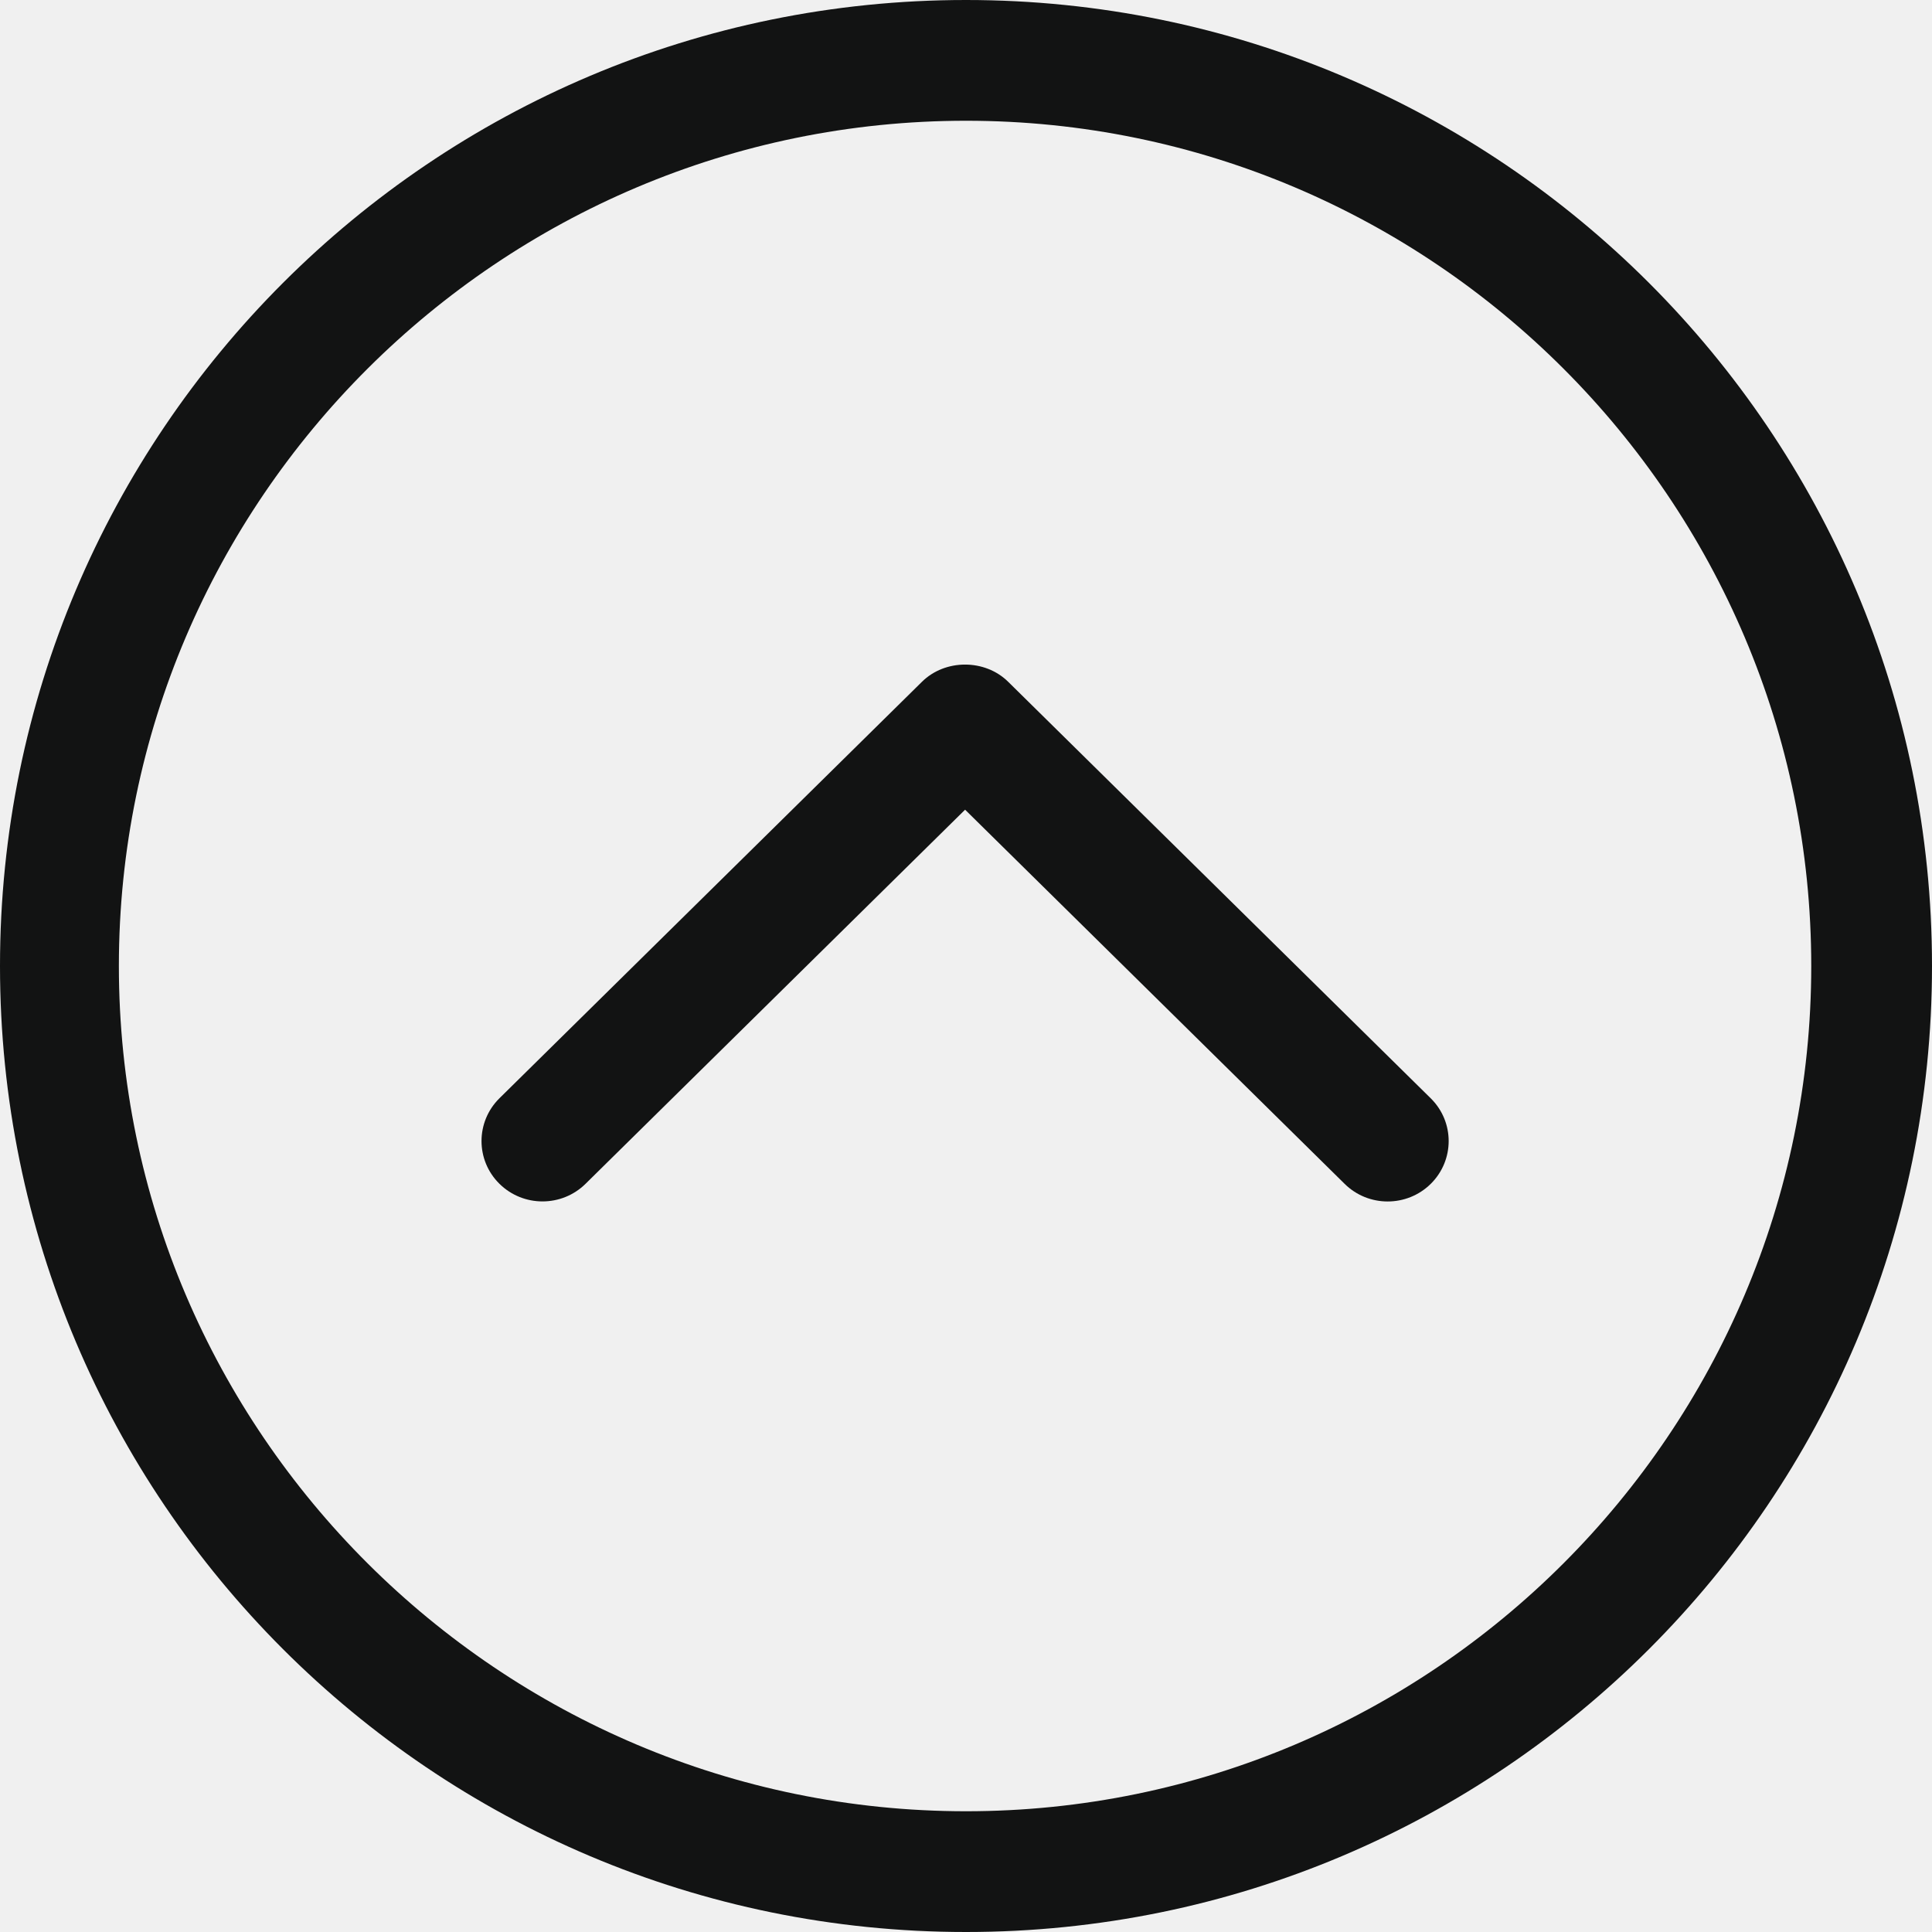
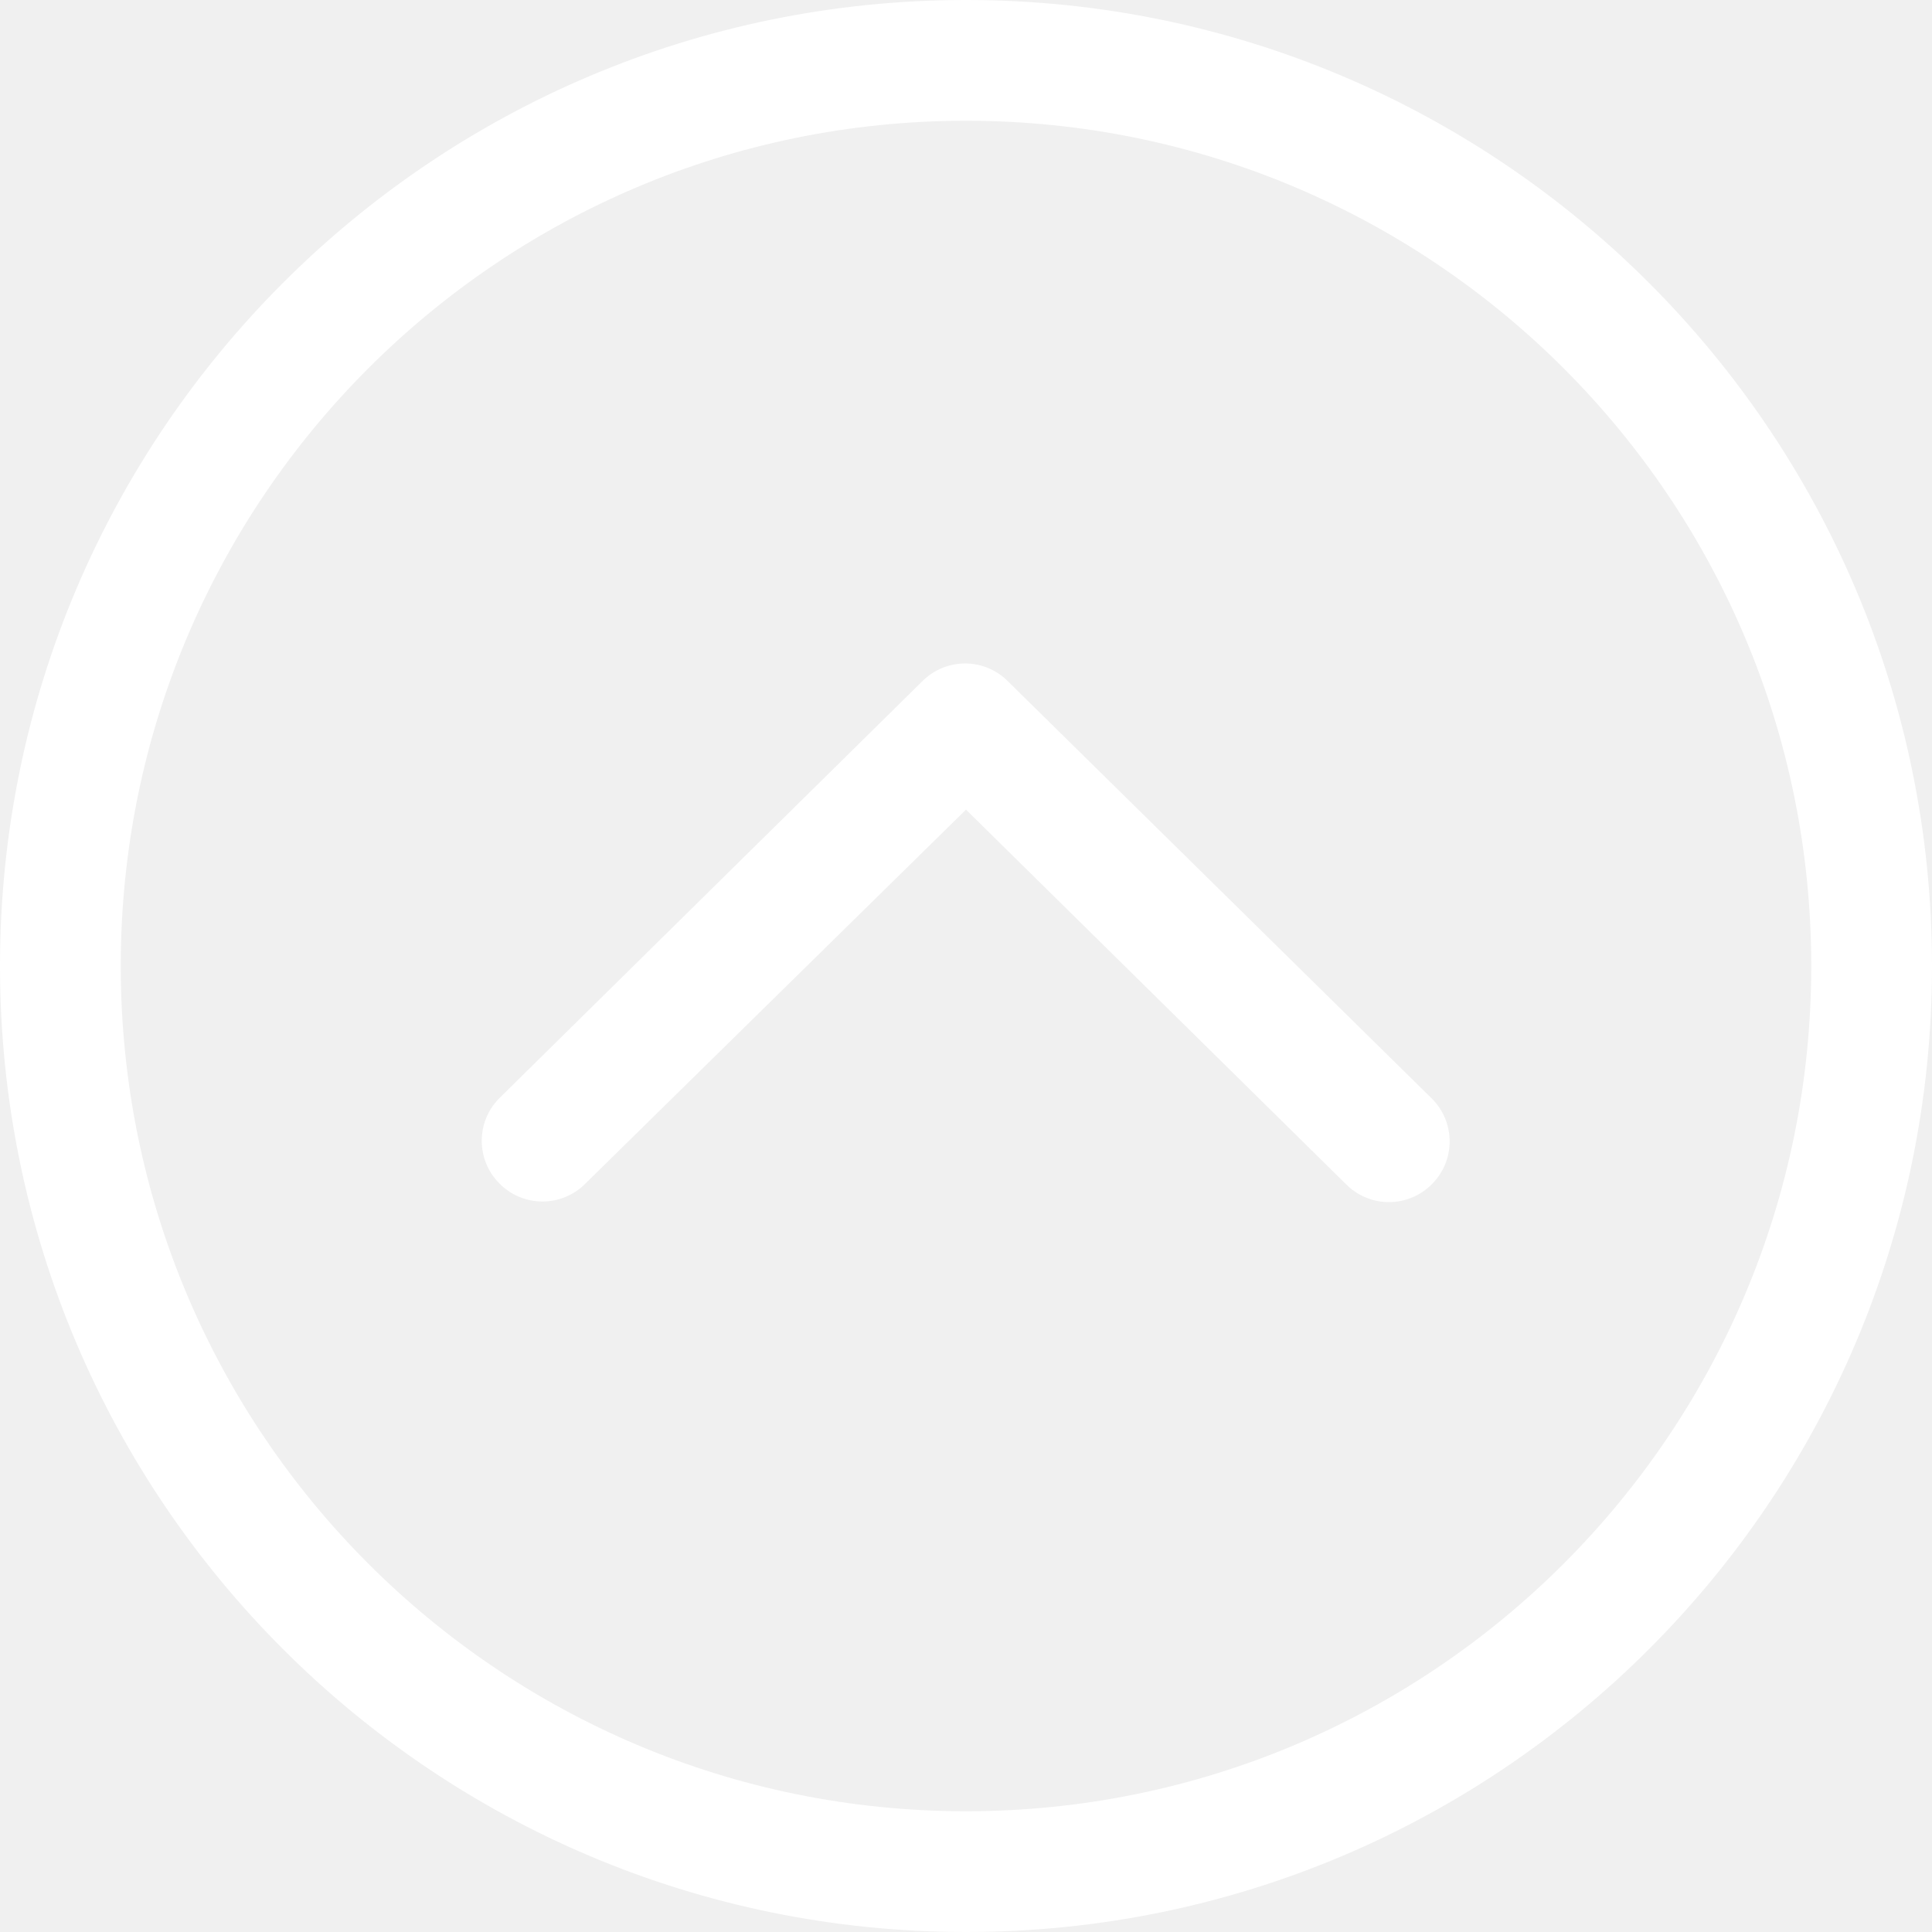
- <svg xmlns="http://www.w3.org/2000/svg" enable-background="new 0 0 32 32" height="32px" id="Слой_1" version="1.1" viewBox="0 0 32 32" width="32px" xml:space="preserve">
-   <g id="Chevron_Up_Circle">
-     <path d="M16,0C7.163,0,0,7.164,0,16c0,8.837,7.163,16,16,16c8.836,0,16-7.163,16-16C32,7.164,24.836,0,16,0z M16,30   C8.28,30,1.969,23.72,1.969,16C1.969,8.28,8.28,2,16,2c7.72,0,14,6.28,14,14C30,23.72,23.72,30,16,30z" fill="#121313" />
-     <path d="M16.699,11.293c-0.384-0.38-1.044-0.381-1.429,0l-6.999,6.899c-0.394,0.391-0.394,1.024,0,1.414   c0.395,0.391,1.034,0.391,1.429,0l6.285-6.195l6.285,6.196c0.394,0.391,1.034,0.391,1.429,0c0.394-0.391,0.394-1.024,0-1.414   L16.699,11.293z" fill="#121313" />
+ <svg xmlns="http://www.w3.org/2000/svg" id="Слой_1" data-name="Слой 1" viewBox="0 0 32 32">
+   <defs>
+     <style>.cls-1{fill:#fff;}</style>
+   </defs>
+   <g id="Chevron_Up_Circle" data-name="Chevron Up Circle">
+     <path class="cls-1" d="M16,0A16,16,0,1,0,32,16,16,16,0,0,0,16,0Zm0,30A14,14,0,1,1,30,16,14,14,0,0,1,16,30Z" />
+     <path class="cls-1" d="M16.7,11.29a1,1,0,0,0-1.43,0l-7,6.9a1,1,0,0,0,0,1.41,1,1,0,0,0,1.43,0L16,13.41l6.29,6.2a1,1,0,0,0,1.43,0,1,1,0,0,0,0-1.41Z" />
  </g>
-   <g />
-   <g />
-   <g />
-   <g />
-   <g />
-   <g />
</svg>
